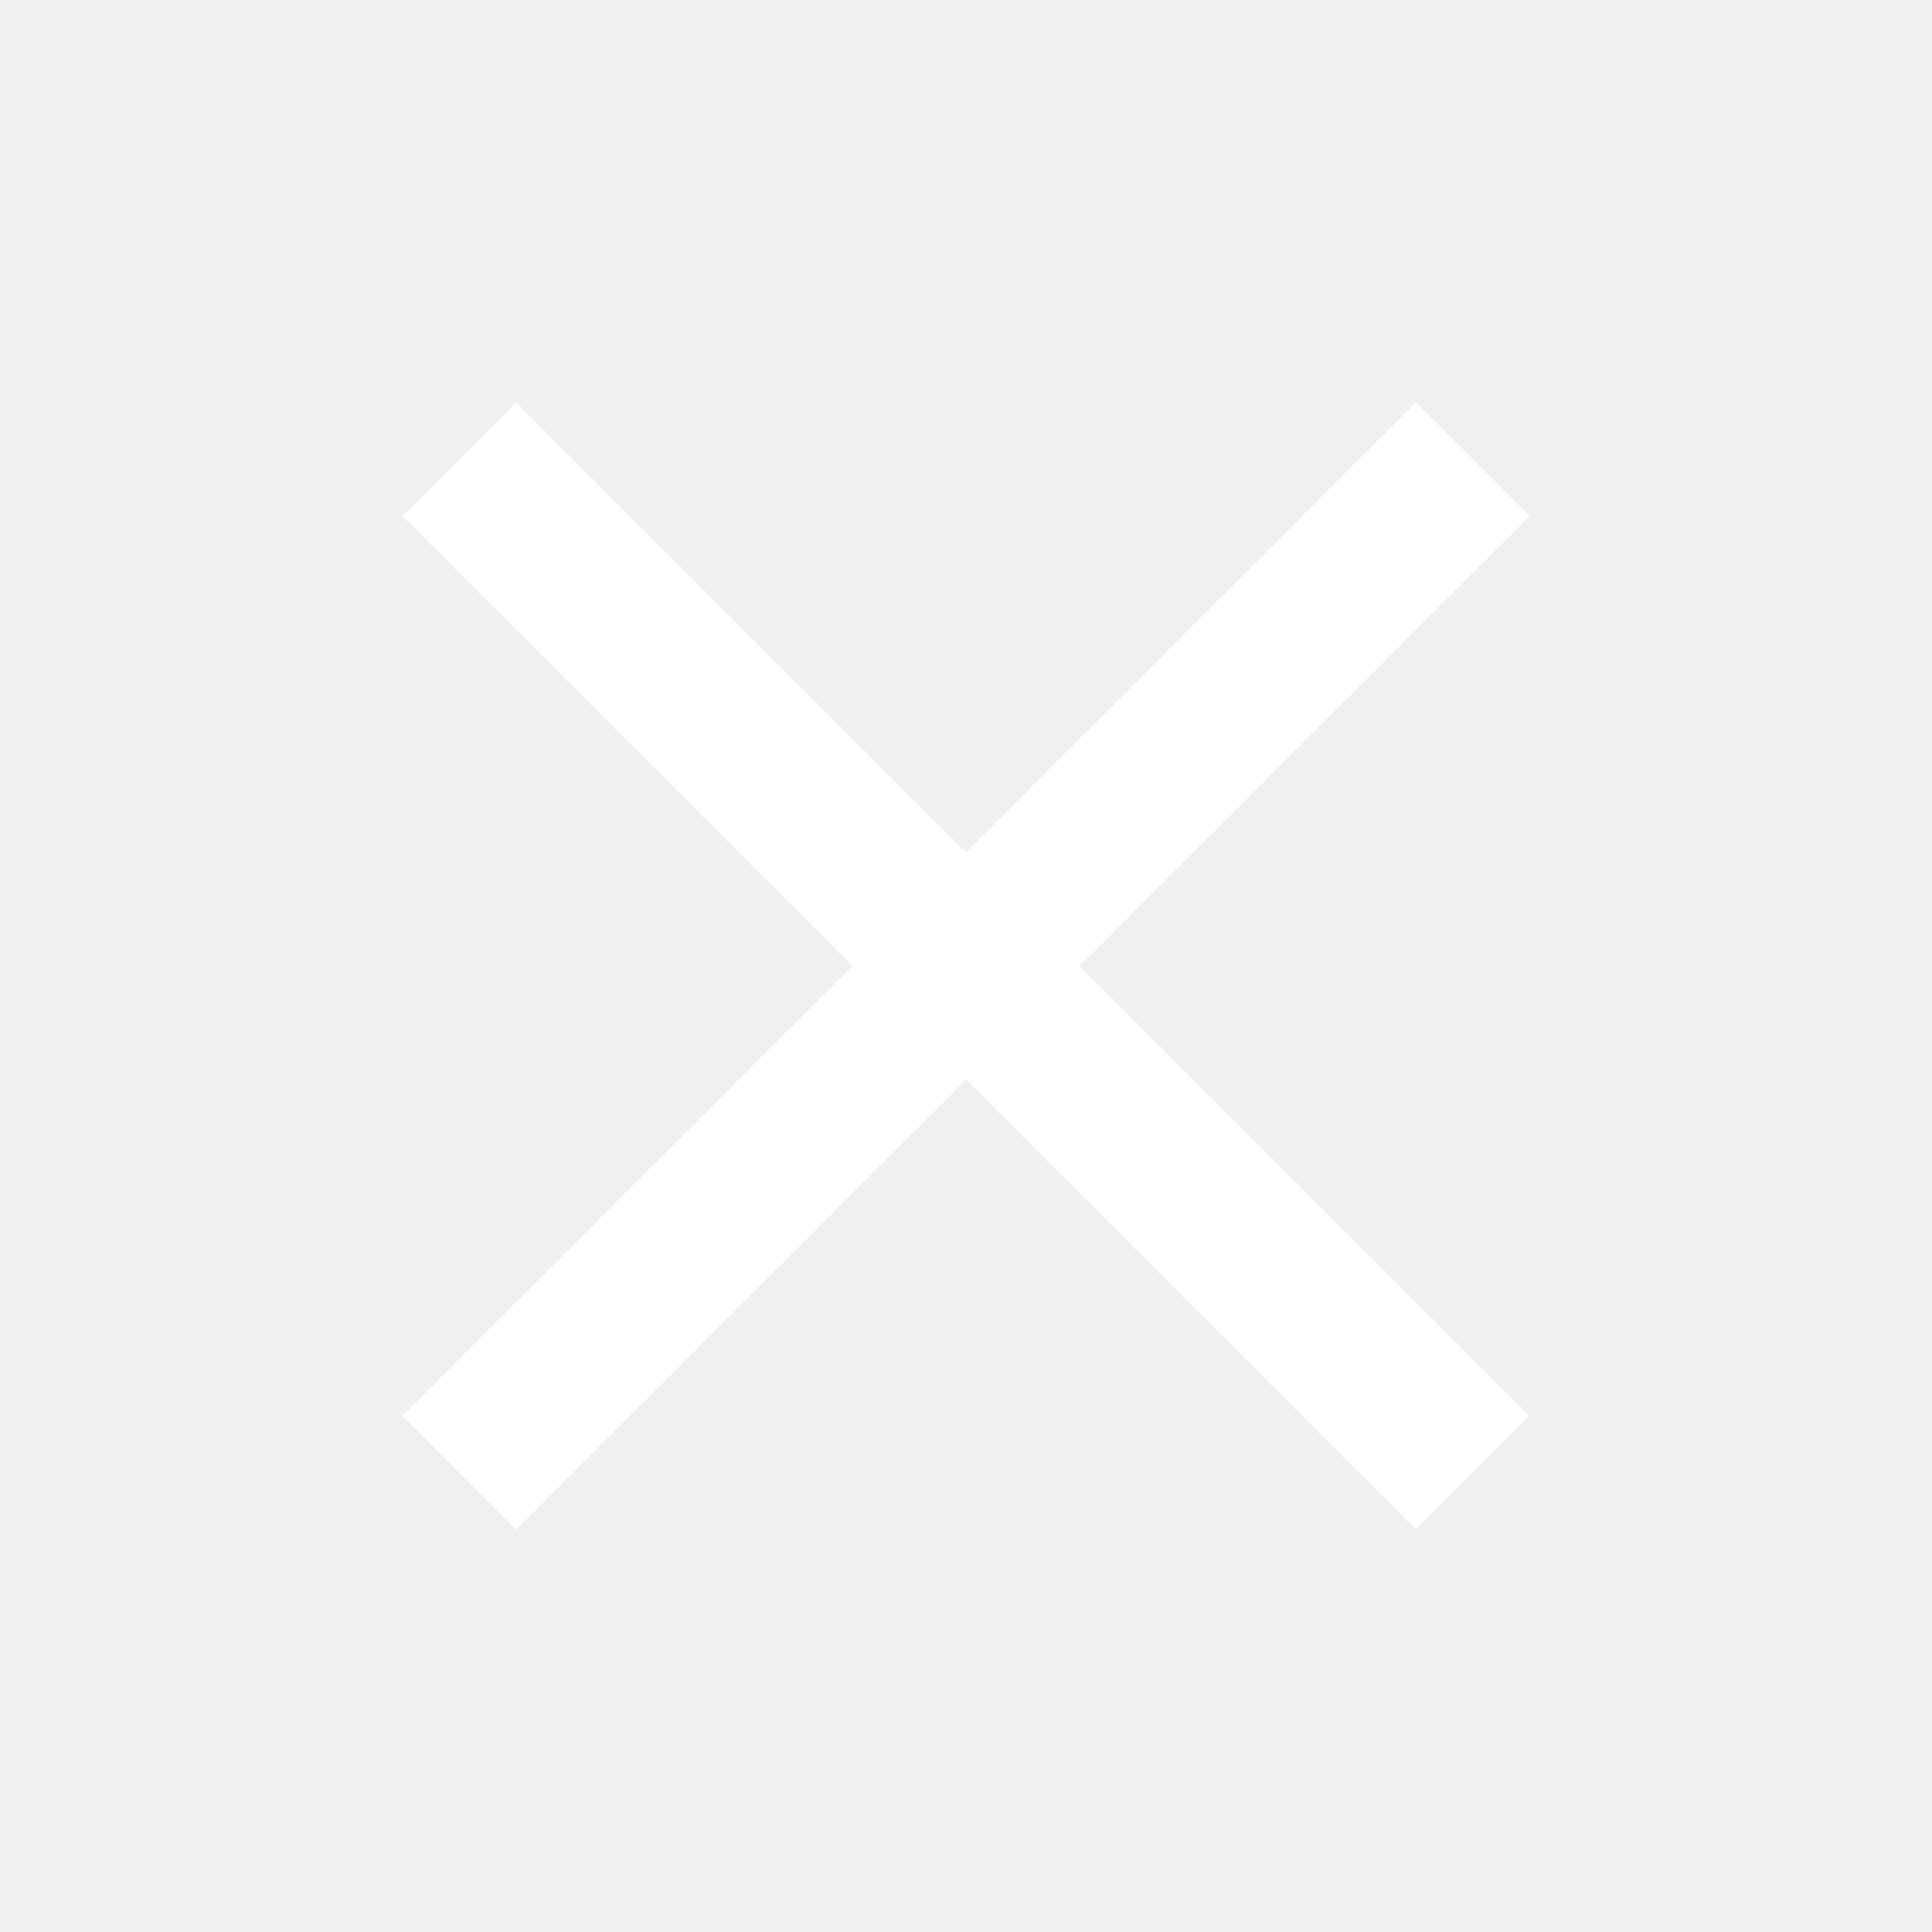
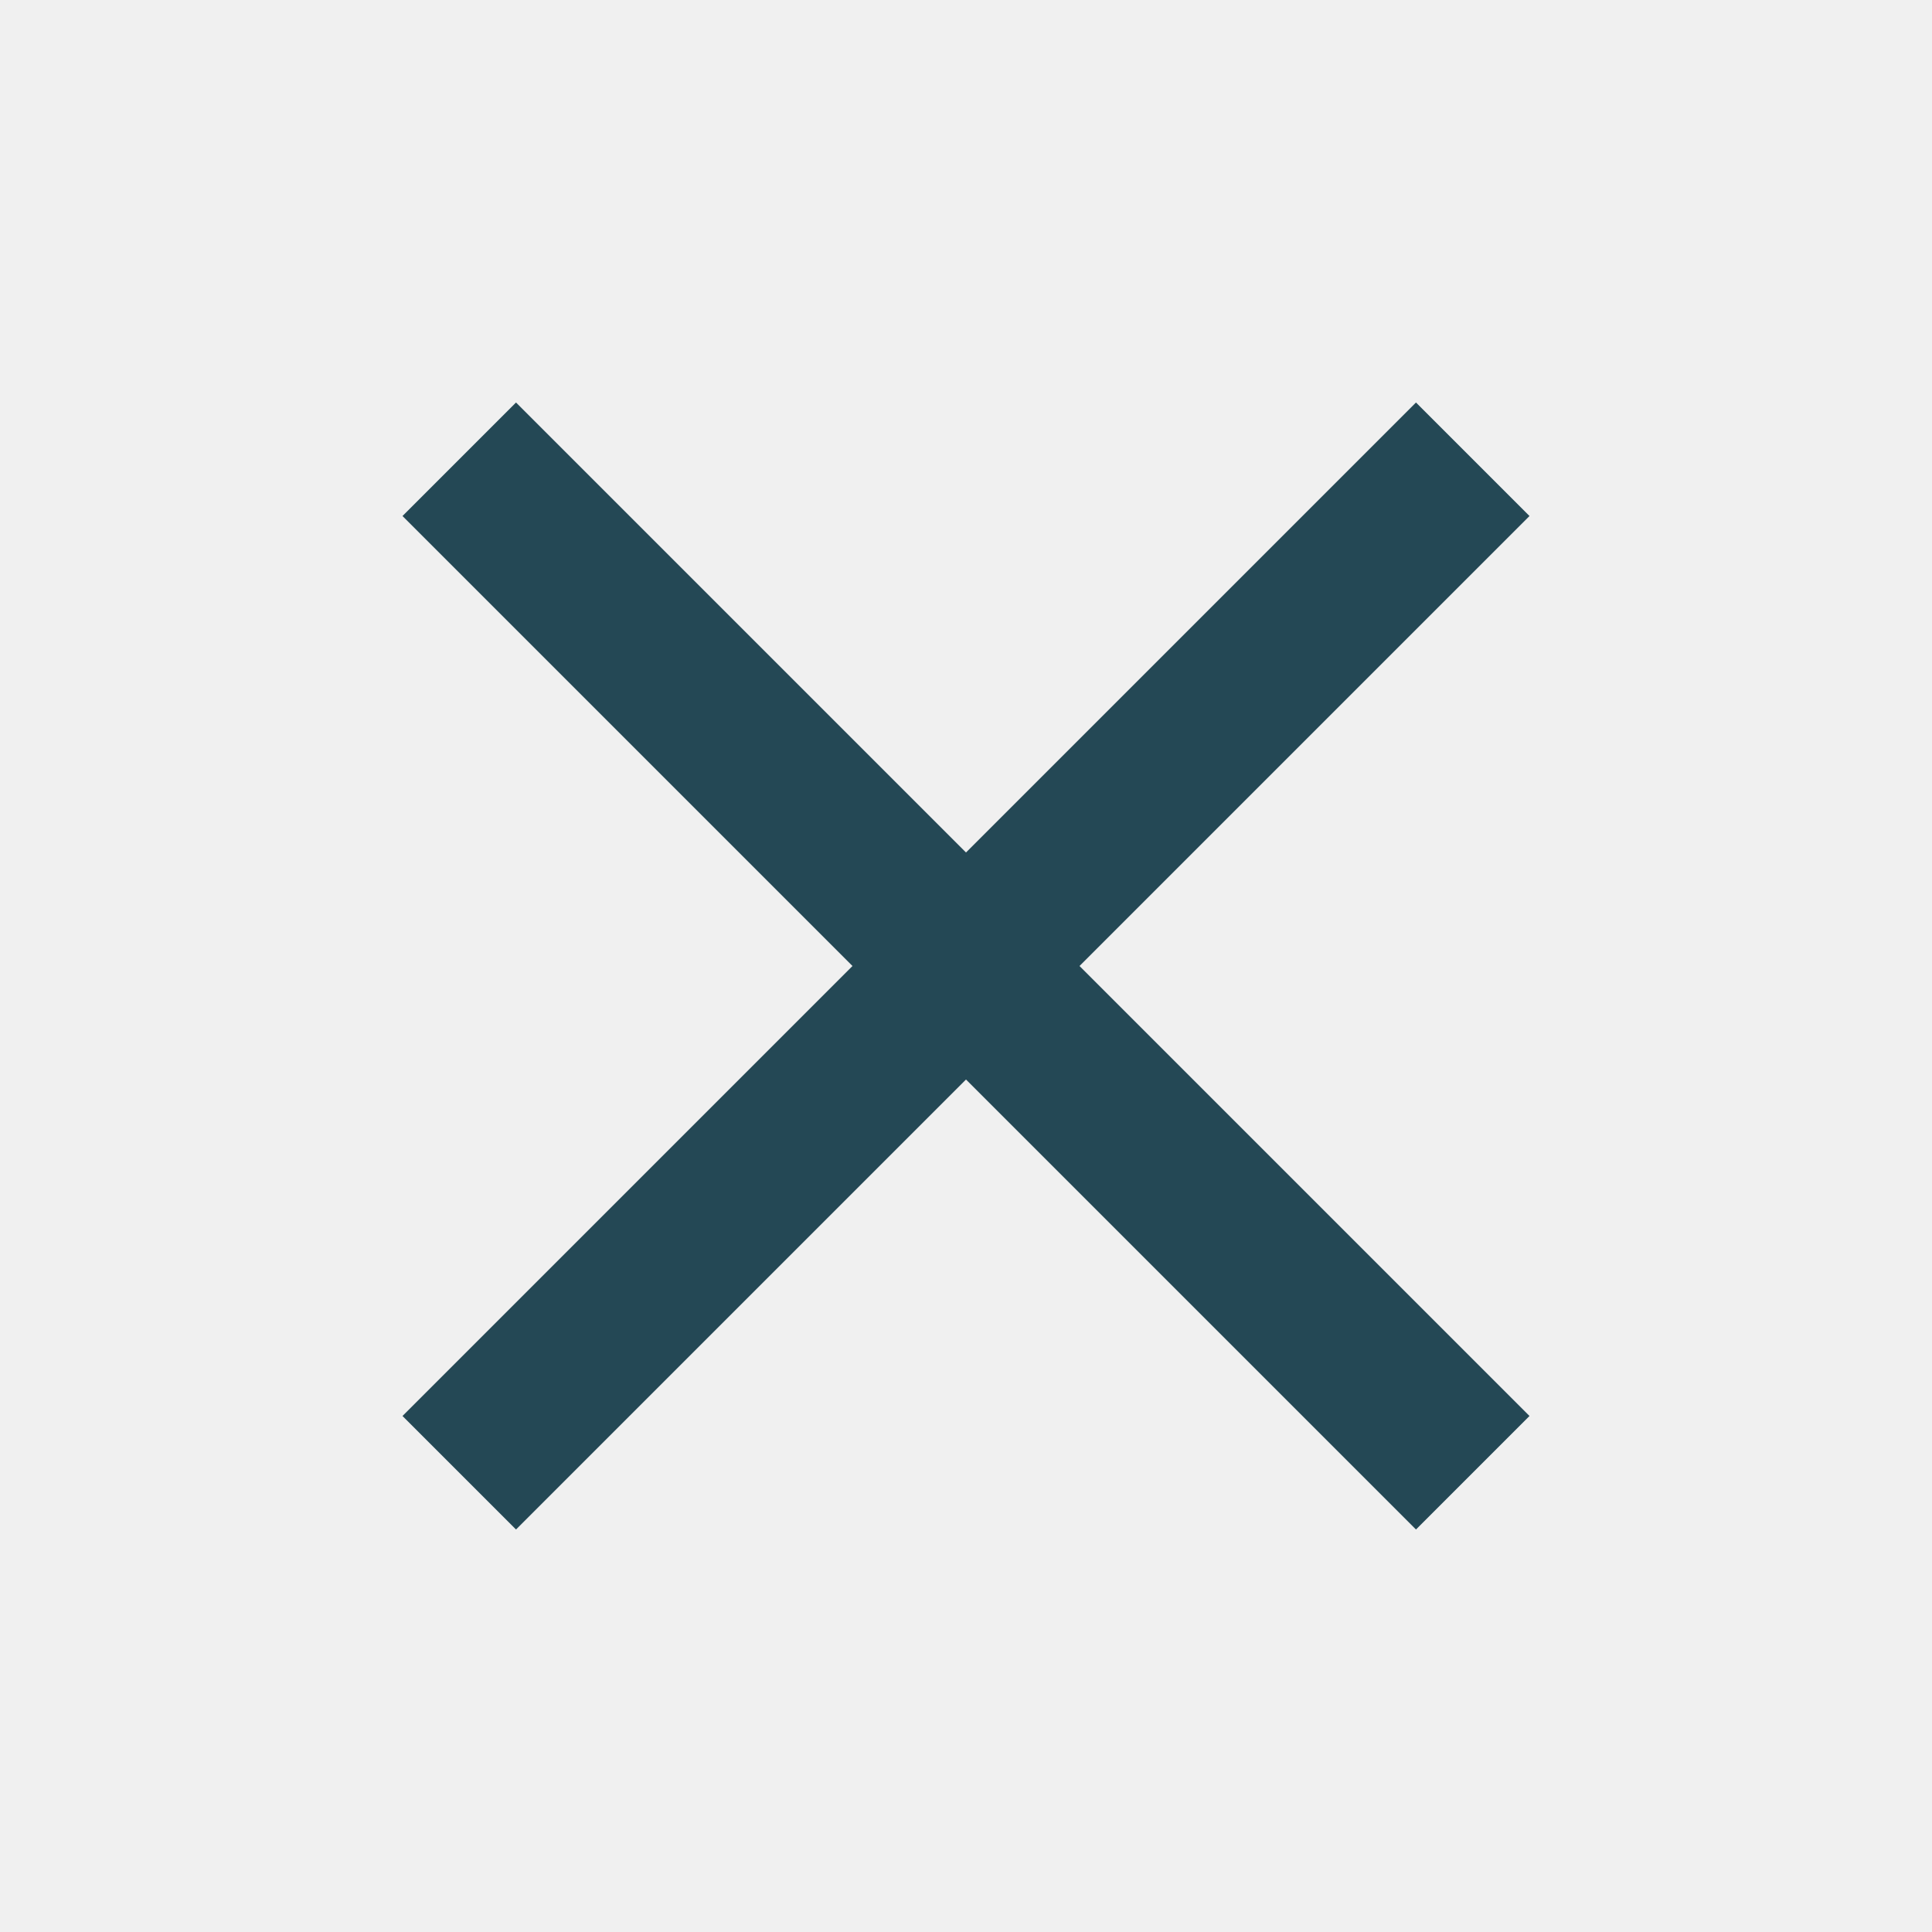
<svg xmlns="http://www.w3.org/2000/svg" viewBox="0 0 24 24">
-   <path d="M19,6.41L17.59,5L12,10.59L6.41,5L5,6.41L10.59,12L5,17.59L6.41,19L12,13.41L17.59,19L19,17.59L13.41,12L19,6.41Z" fill="#FFFFFF" />
+   <path d="M19,6.41L17.59,5L12,10.59L6.41,5L5,6.41L10.59,12L5,17.59L6.41,19L12,13.41L17.59,19L19,17.59L13.41,12L19,6.41Z" fill="#244855" />
</svg>
